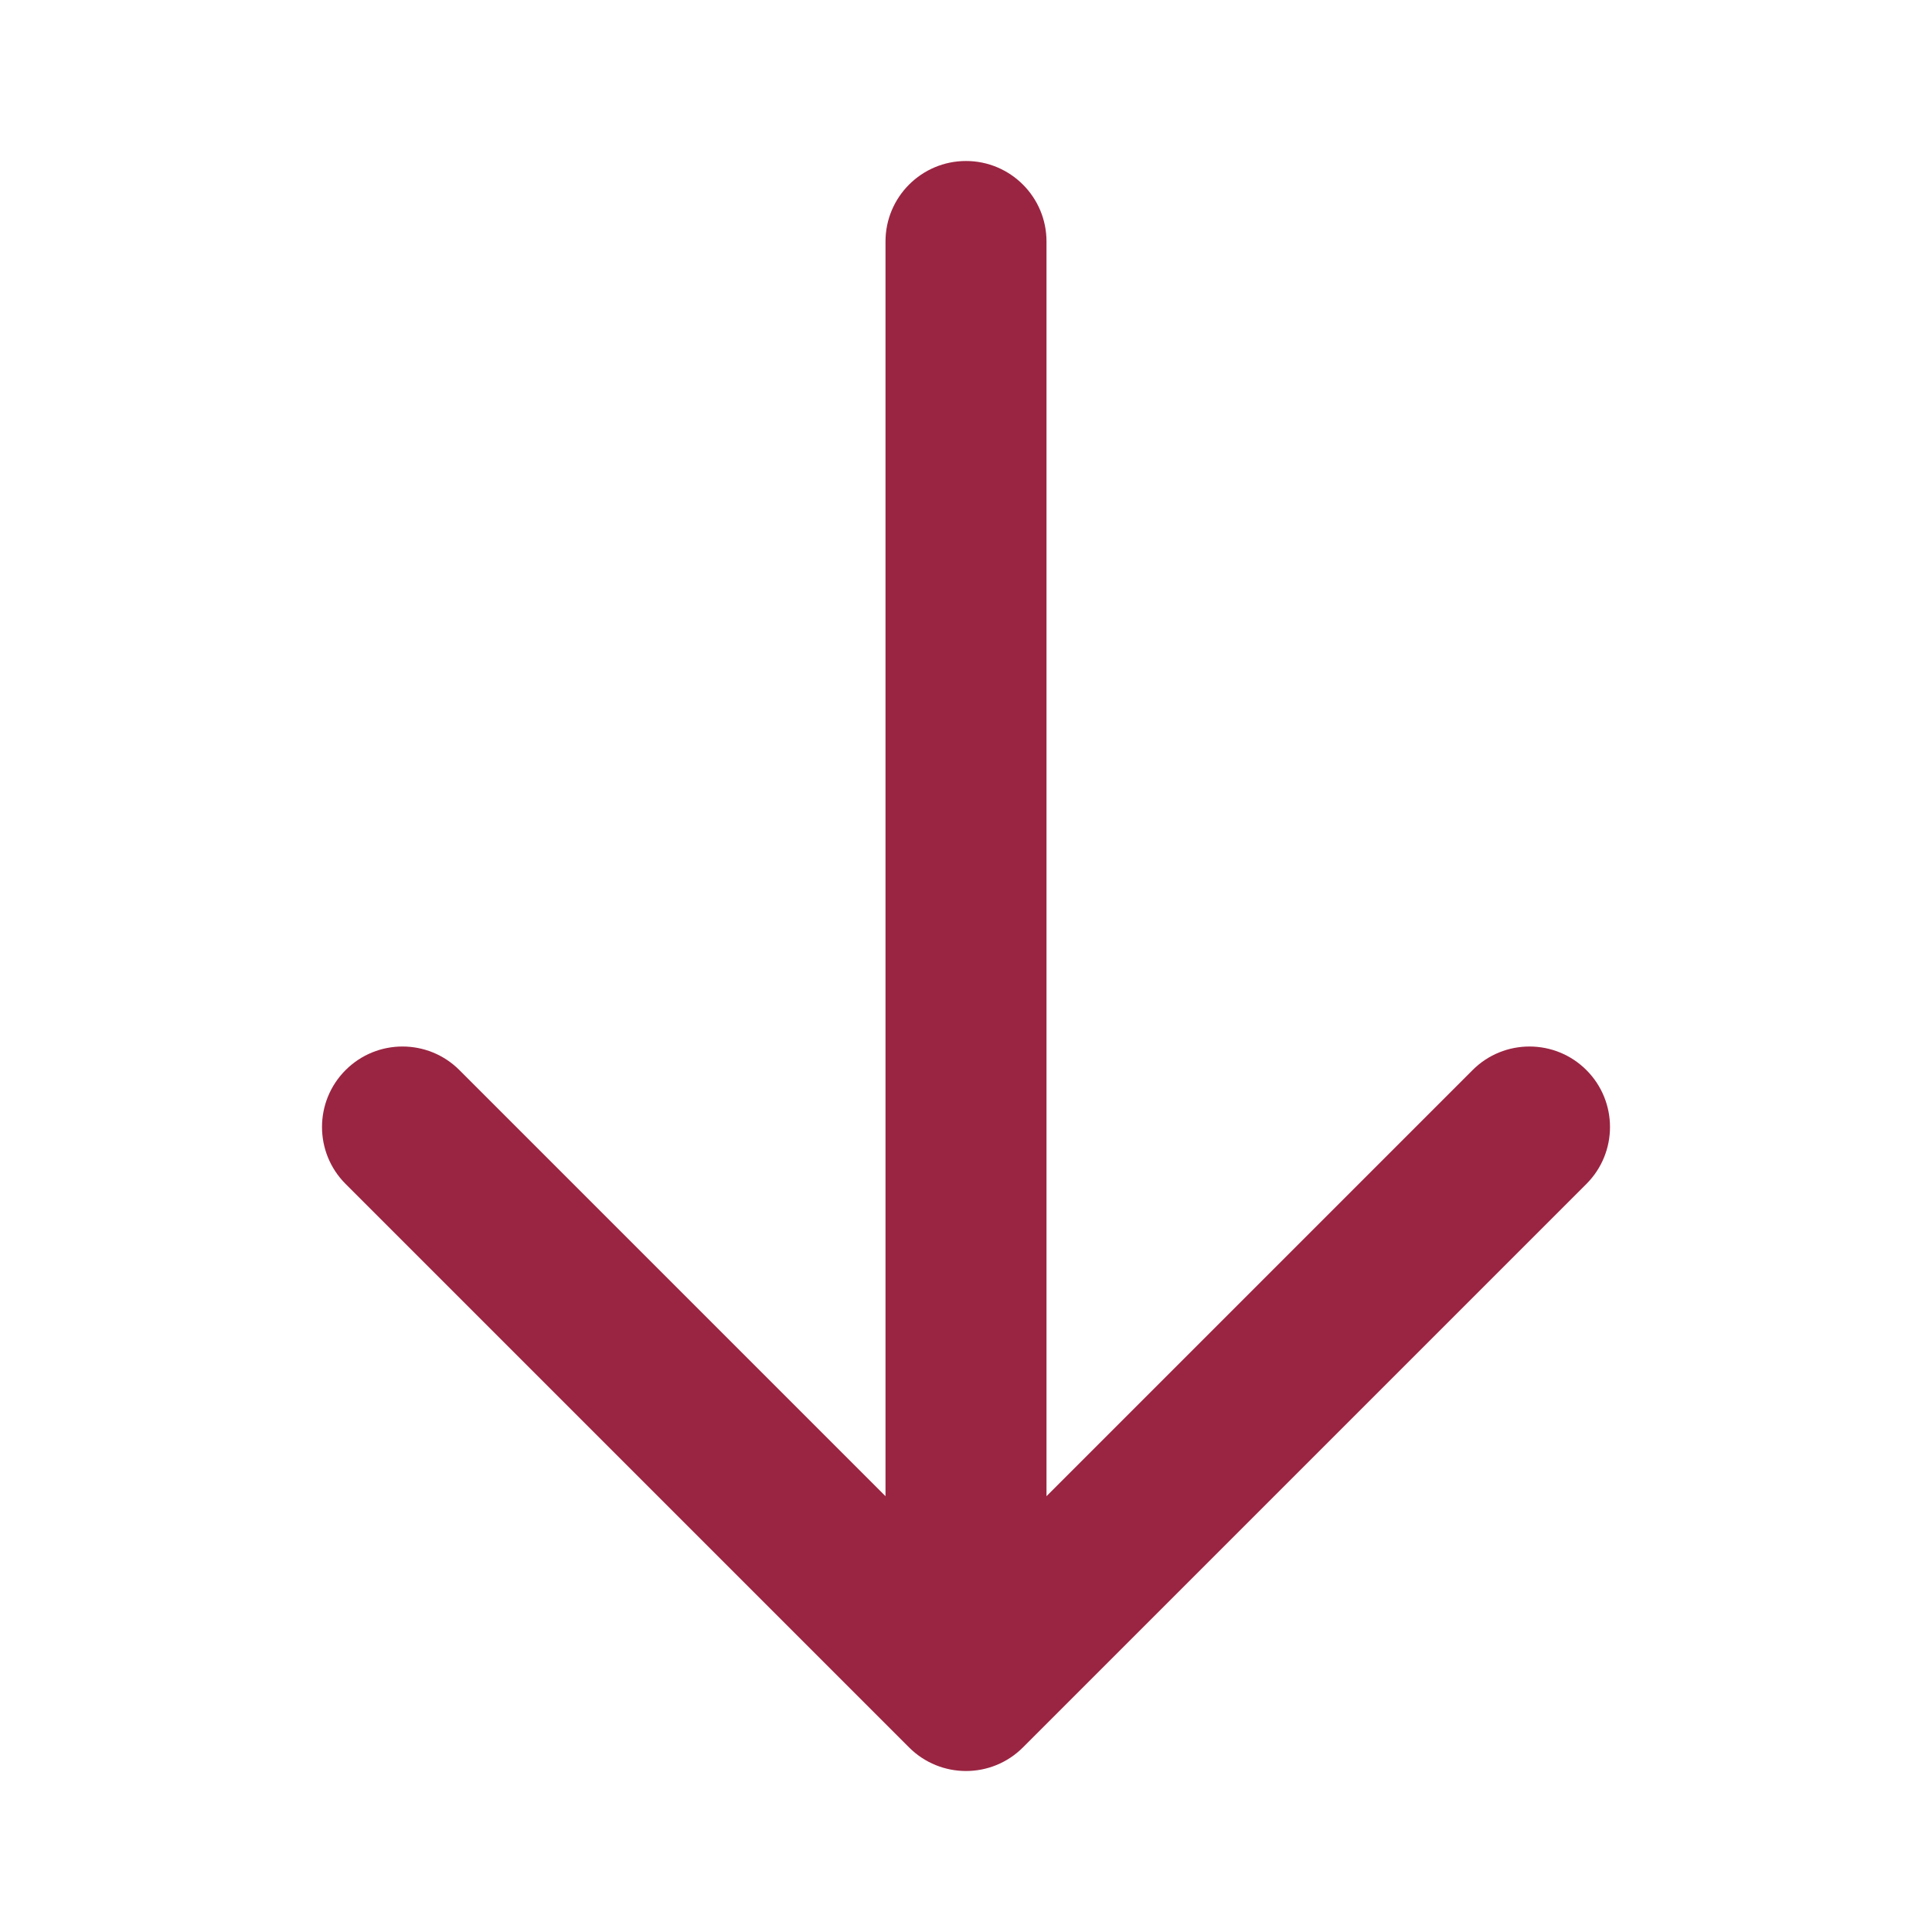
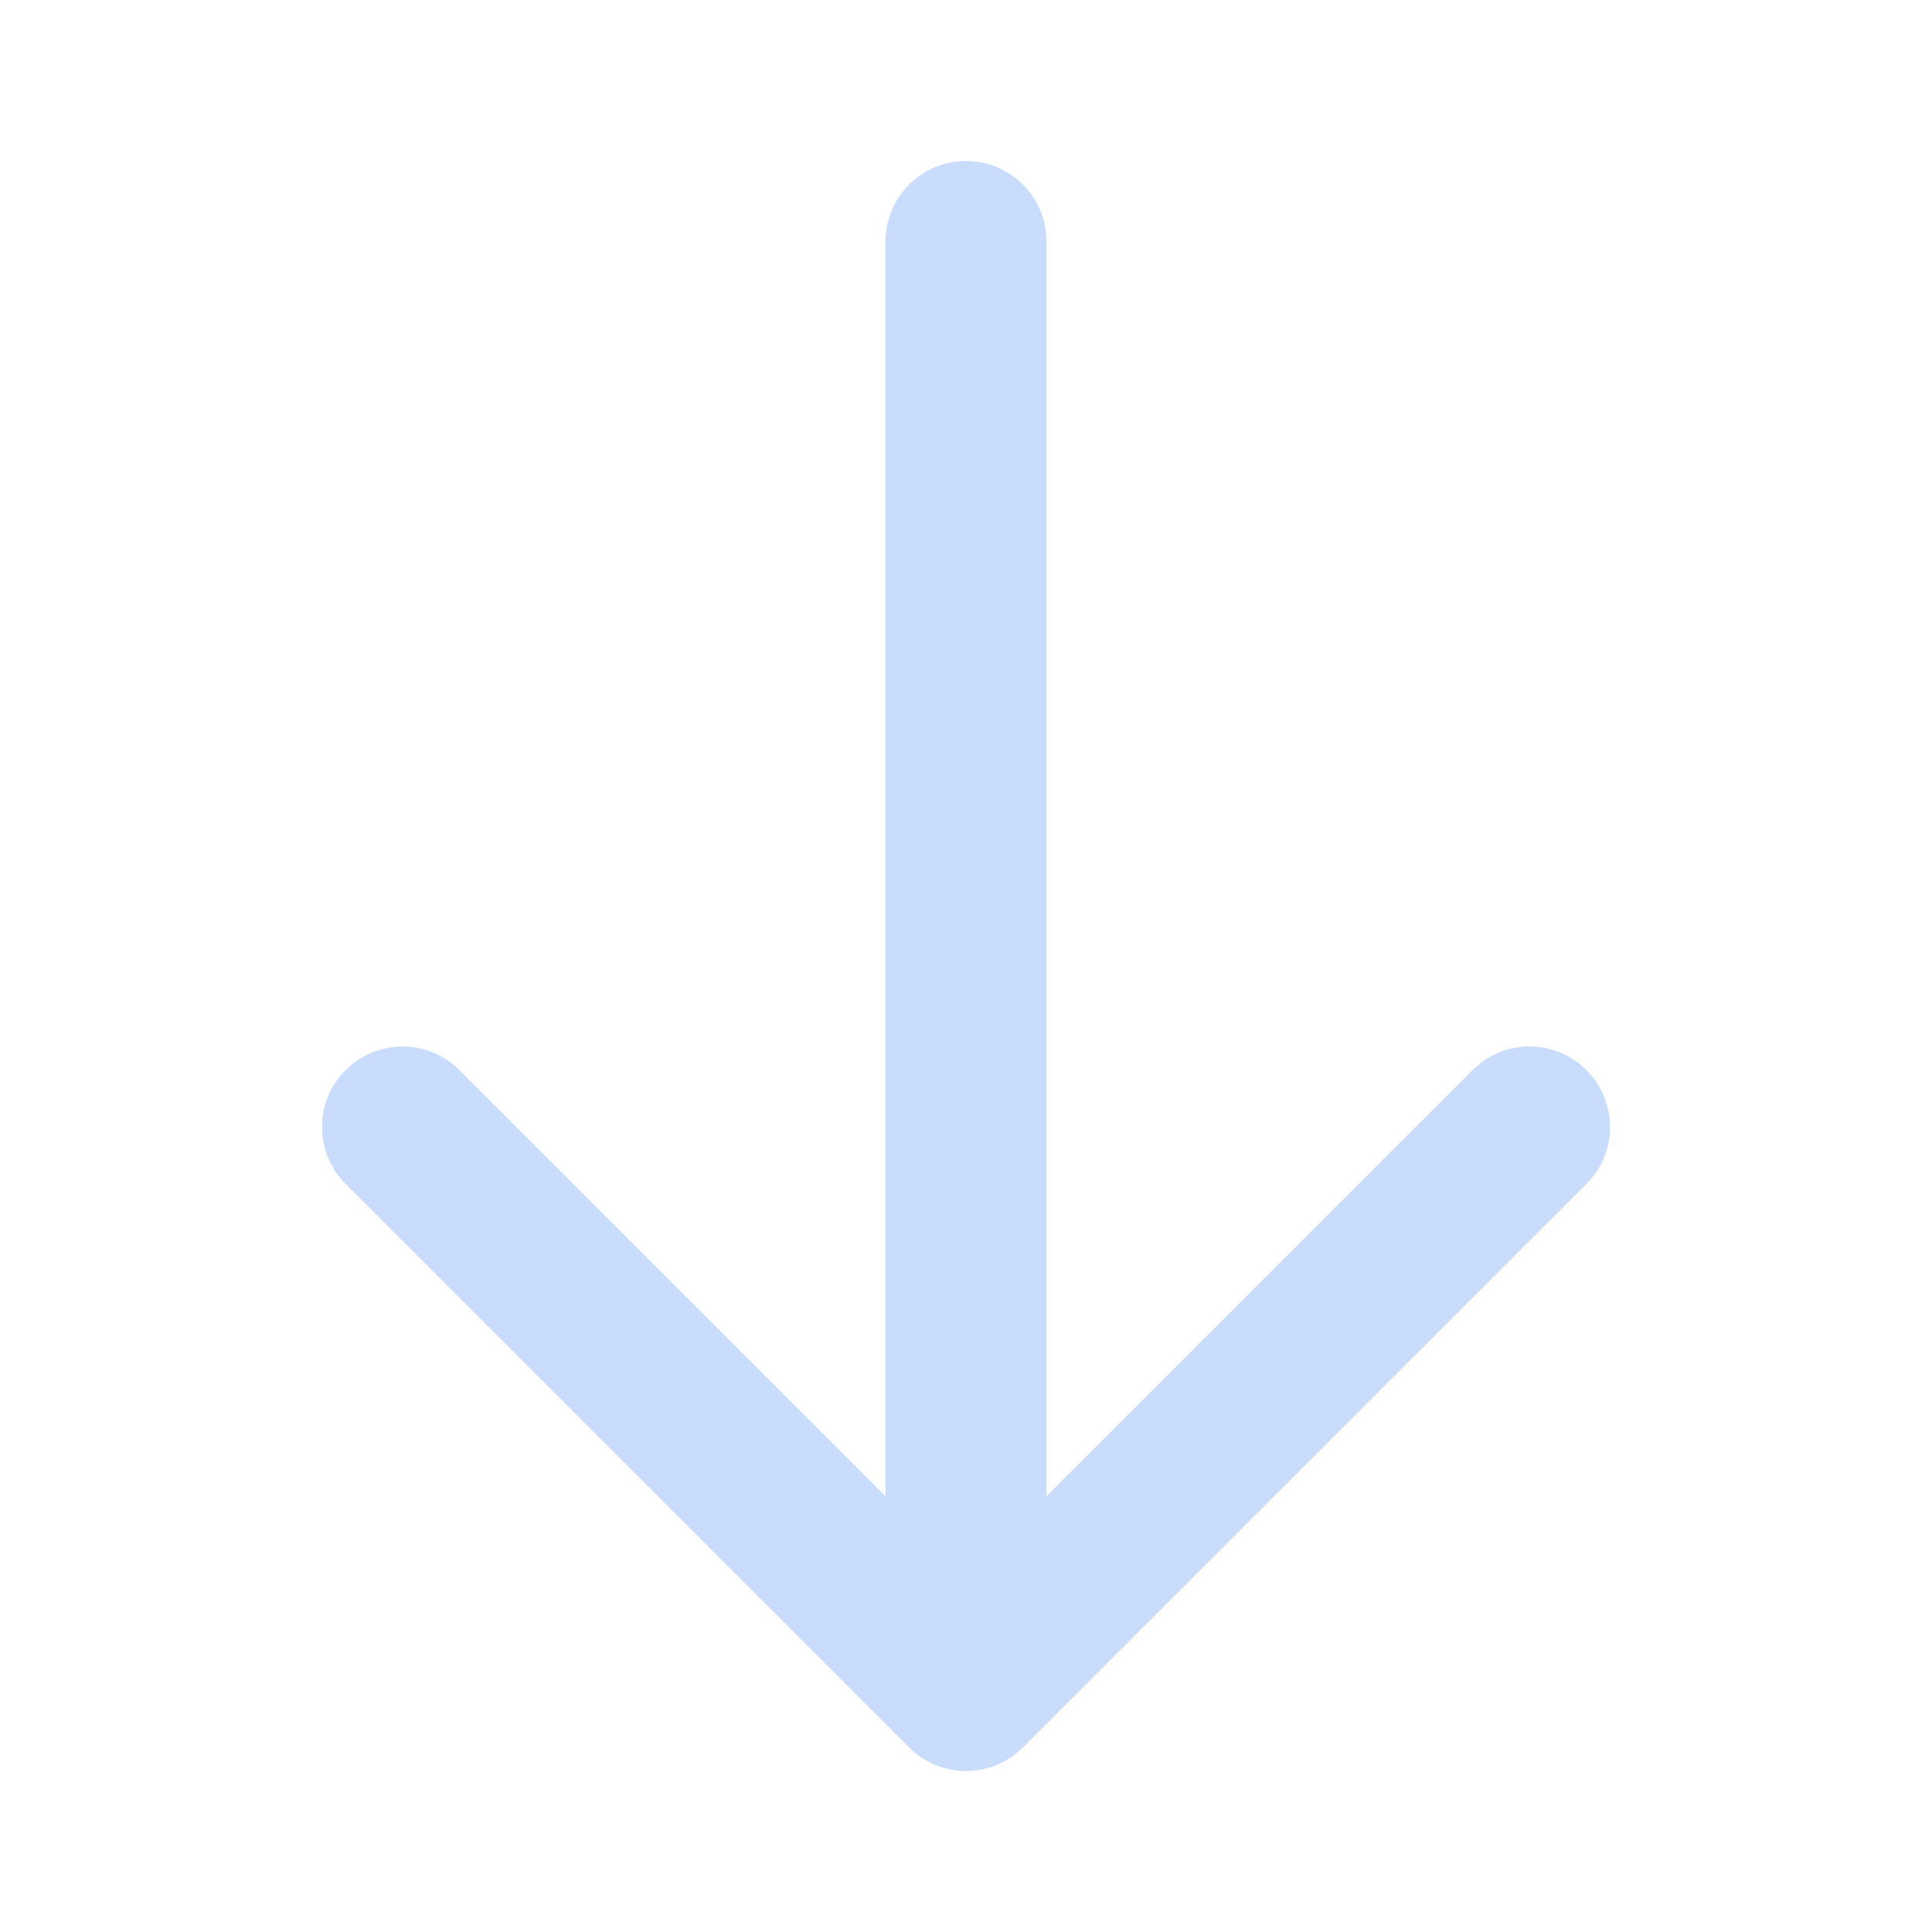
<svg xmlns="http://www.w3.org/2000/svg" width="96" height="96" viewBox="0 0 96 96" fill="none">
-   <path d="M44 12V74.344L22.828 53.172C21.266 51.61 18.734 51.61 17.172 53.172C15.61 54.734 15.61 57.267 17.172 58.829L45.172 86.829C46.734 88.391 49.267 88.391 50.828 86.829L78.828 58.829C79.609 58.048 80 57.024 80 56C80 54.977 79.609 53.953 78.828 53.172C77.266 51.61 74.733 51.61 73.172 53.172L52 74.344V12C52 9.792 50.209 8 48 8C45.791 8 44 9.791 44 12Z" fill="#9A2542" />
+   <path d="M44 12V74.344L22.828 53.172C21.266 51.61 18.734 51.61 17.172 53.172C15.61 54.734 15.61 57.267 17.172 58.829L45.172 86.829C46.734 88.391 49.267 88.391 50.828 86.829L78.828 58.829C79.609 58.048 80 57.024 80 56C80 54.977 79.609 53.953 78.828 53.172C77.266 51.61 74.733 51.61 73.172 53.172L52 74.344V12C52 9.792 50.209 8 48 8C45.791 8 44 9.791 44 12Z" fill="#CADCFC" />
</svg>
